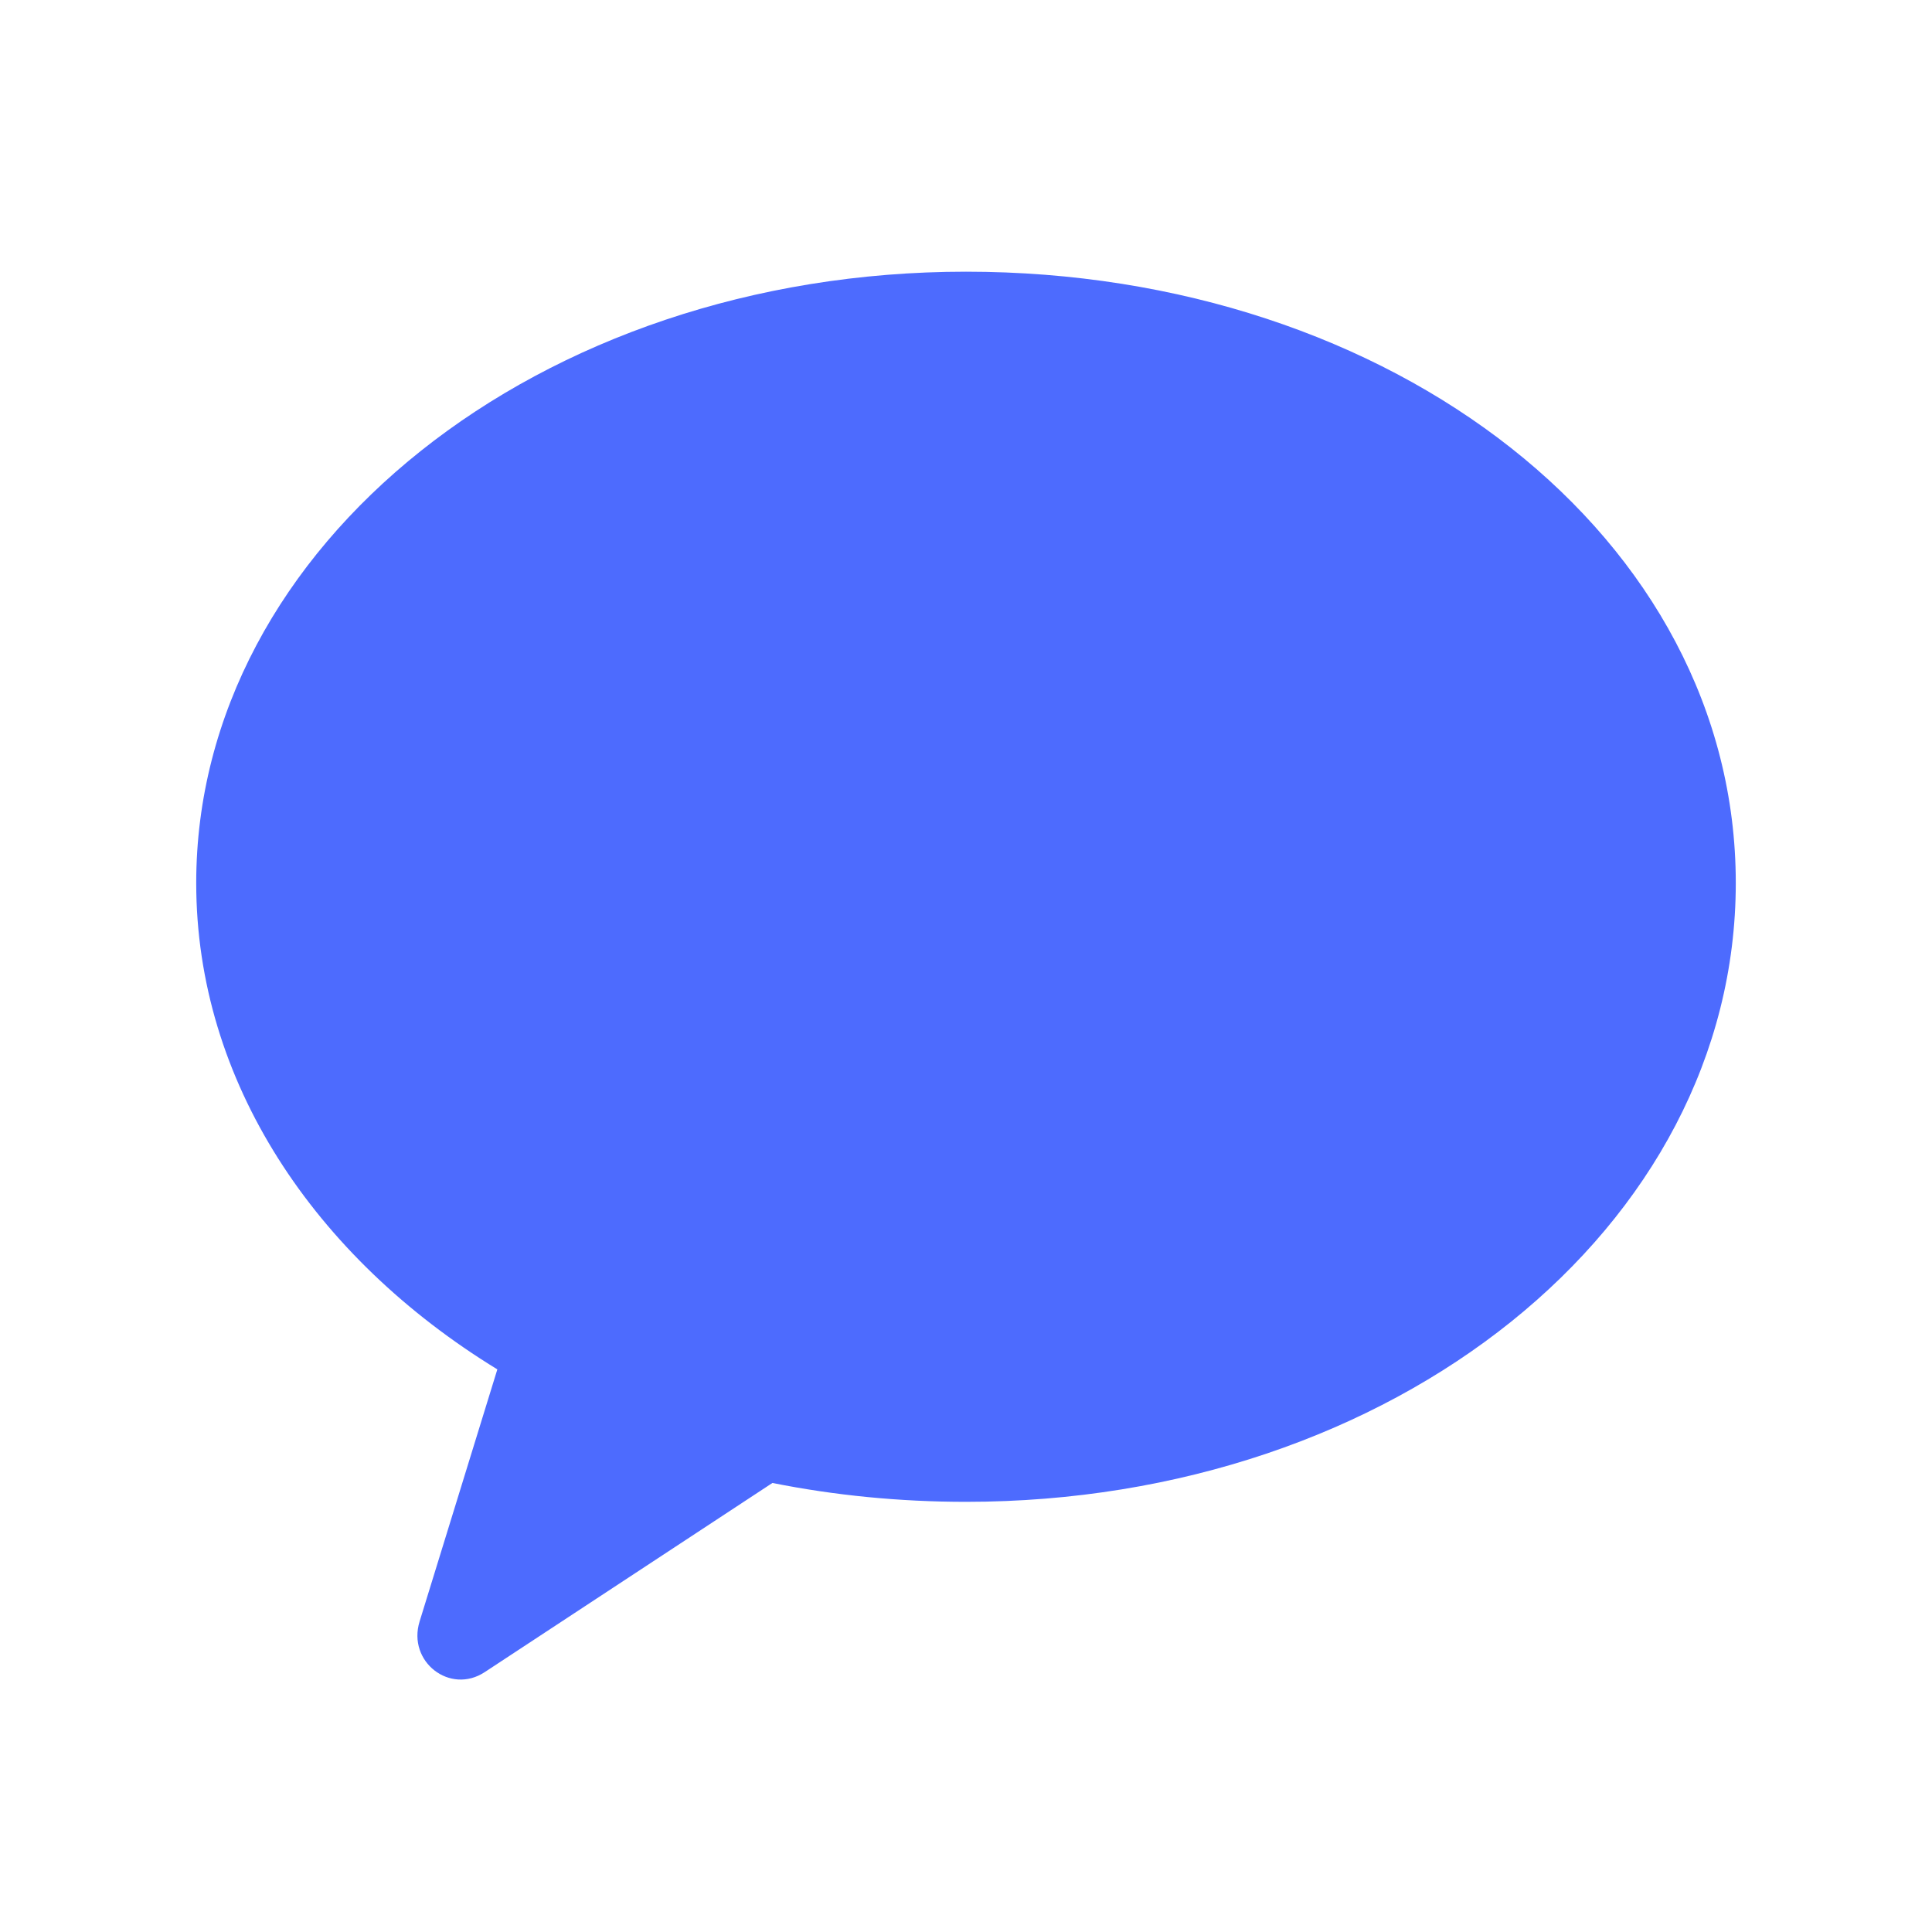
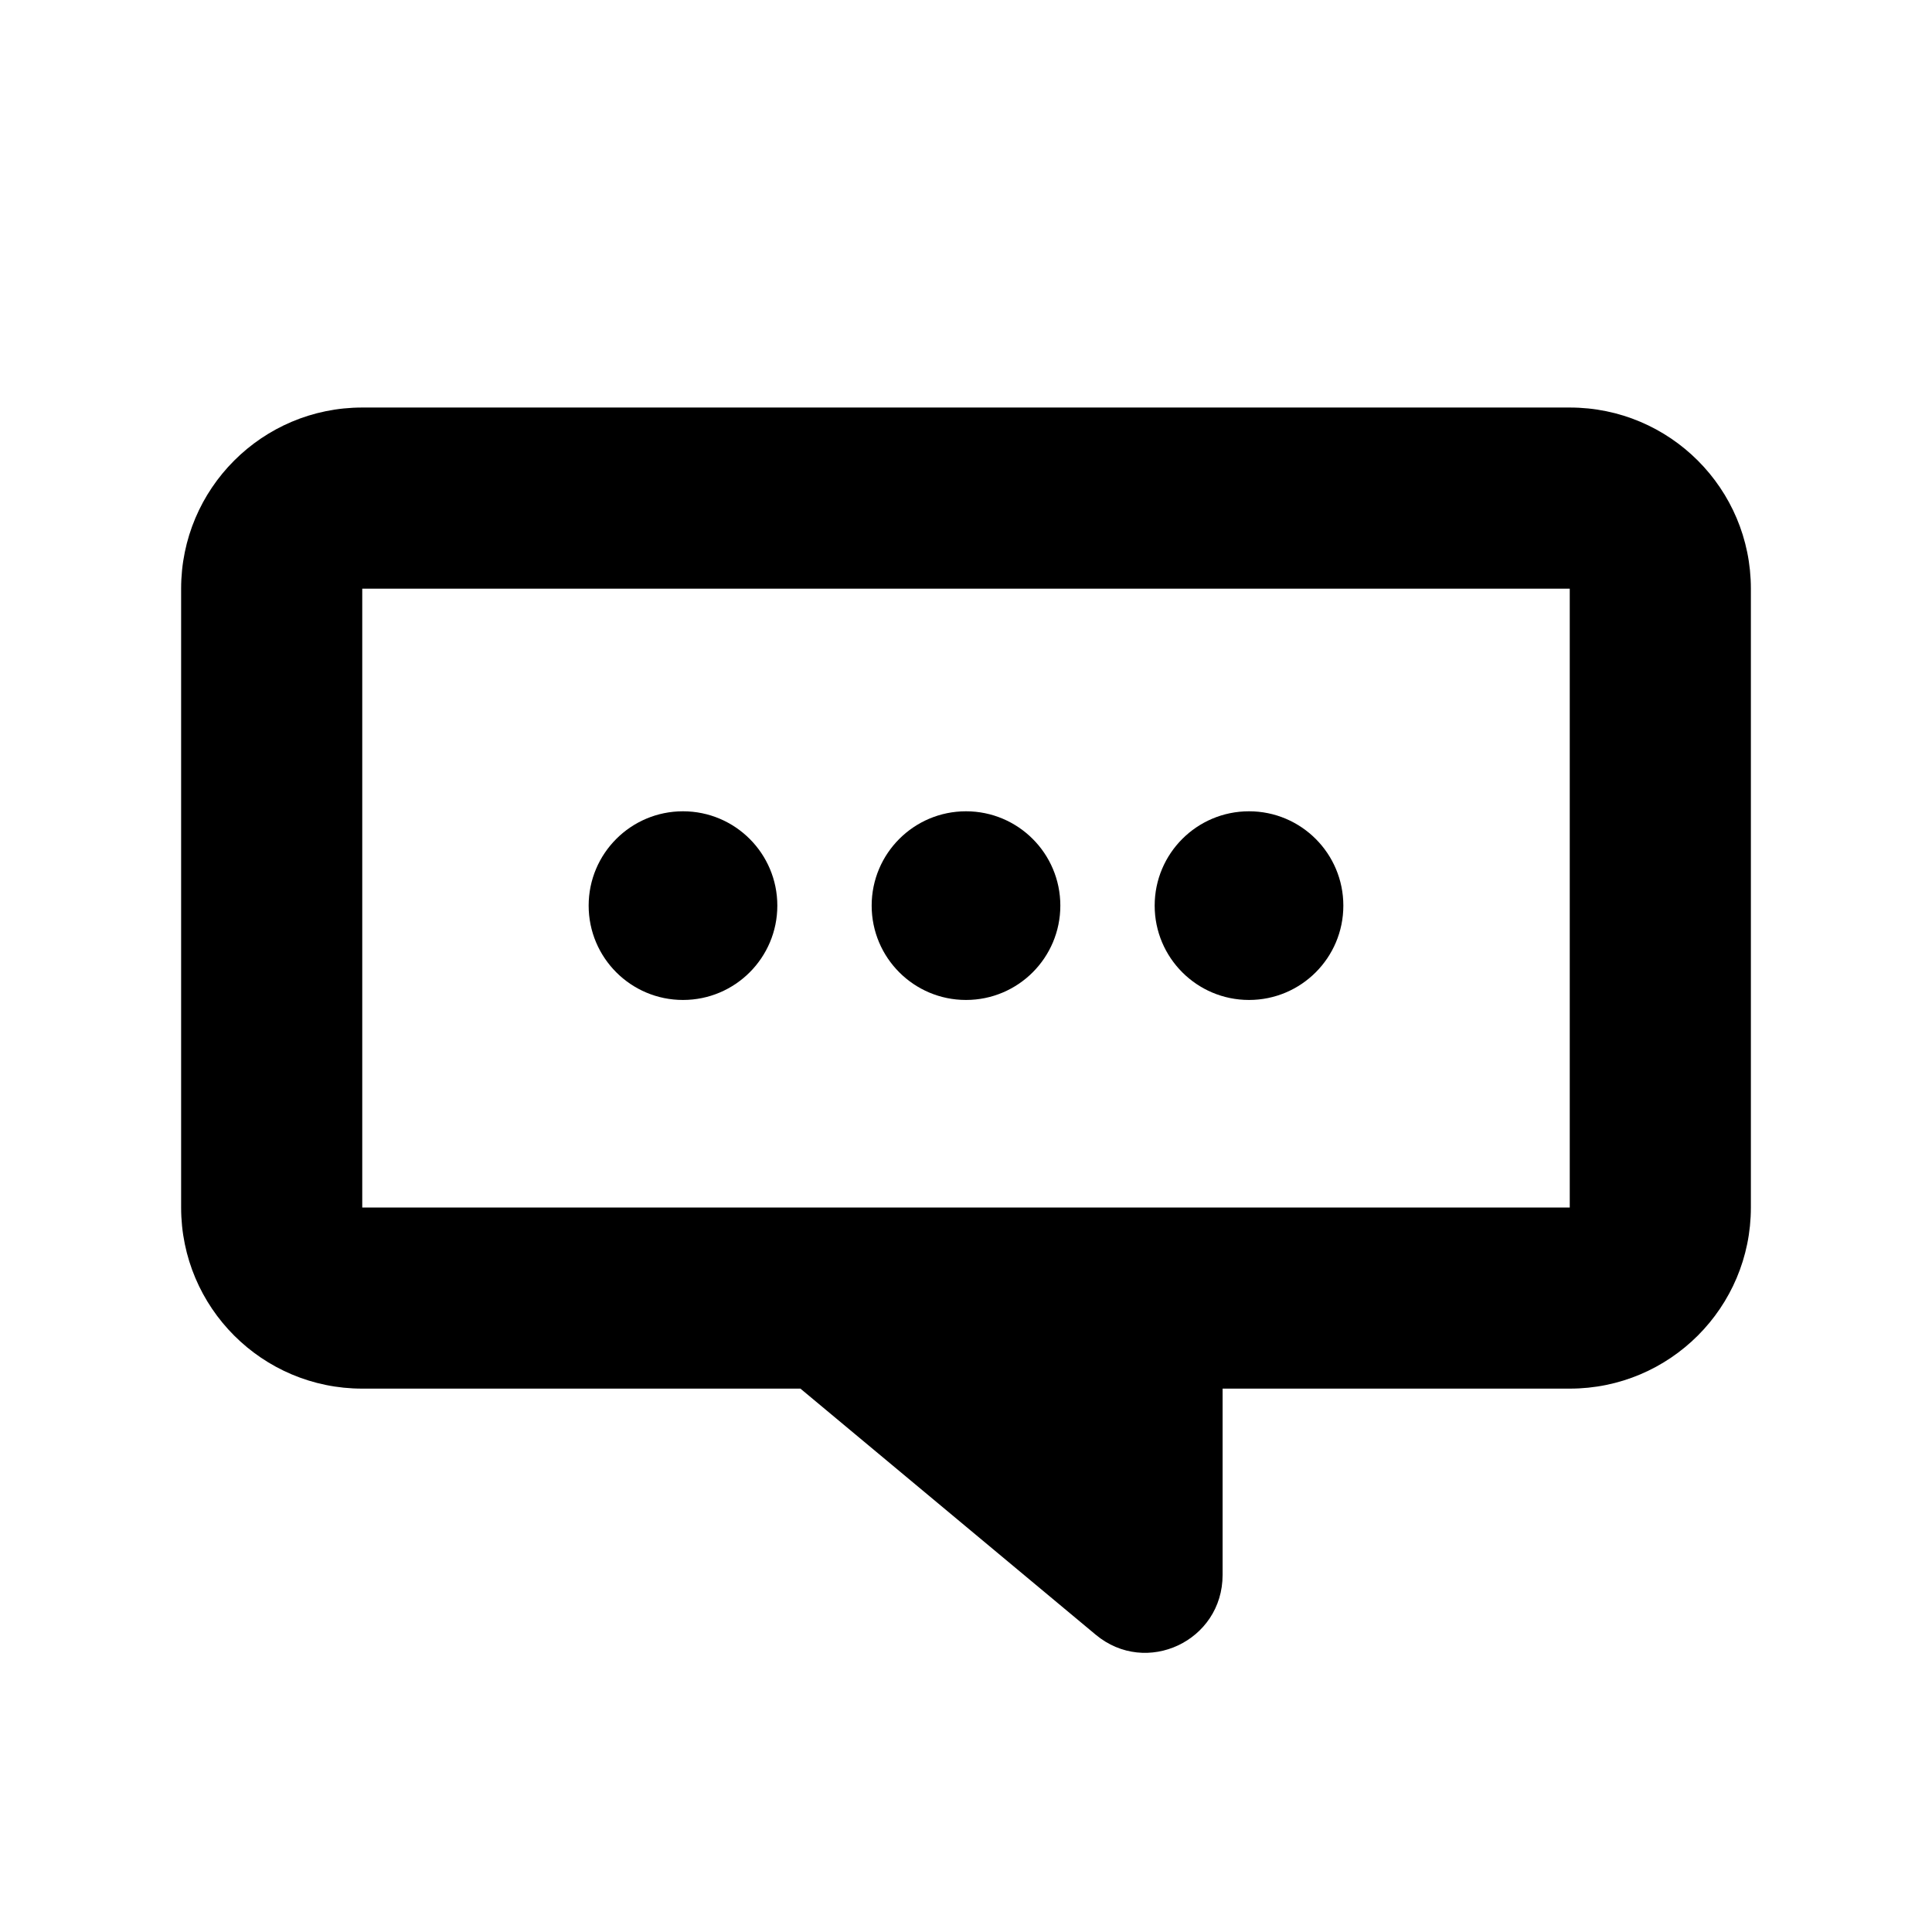
<svg xmlns="http://www.w3.org/2000/svg" viewBox="0 0 512 512" role="img" aria-labelledby="title desc">
-   <path fill="#4D6BFE" d="M256 72C142.8 72 52 144.6 52 234c0 52.5 31.3 99.2 79.8 128.9l-20.6 66.8c-3.3 10.7 8.1 19.5 17.3 13.4l76.2-50.1c16.5 3.3 33.7 5 51.3 5 113.2 0 204-72.6 204-164S369.2 72 256 72Z" />
+   <path fill="#000" fill-rule="evenodd" d="M96 108c-26.51 0-48 21.49-48 48v164c0 26.51 21.49 48 48 48h116.12l78.25 65.21c13.42 11.18 33.63 1.64 33.63-15.83V368H416c26.51 0 48-21.49 48-48V156c0-26.51-21.49-48-48-48H96Zm0 48h320v164H96V156Zm85 59a25 25 0 1 1 0 50 25 25 0 0 1 0-50Zm75 0a25 25 0 1 1 0 50 25 25 0 0 1 0-50Zm75 0a25 25 0 1 1 0 50 25 25 0 0 1 0-50Z" />
</svg>
